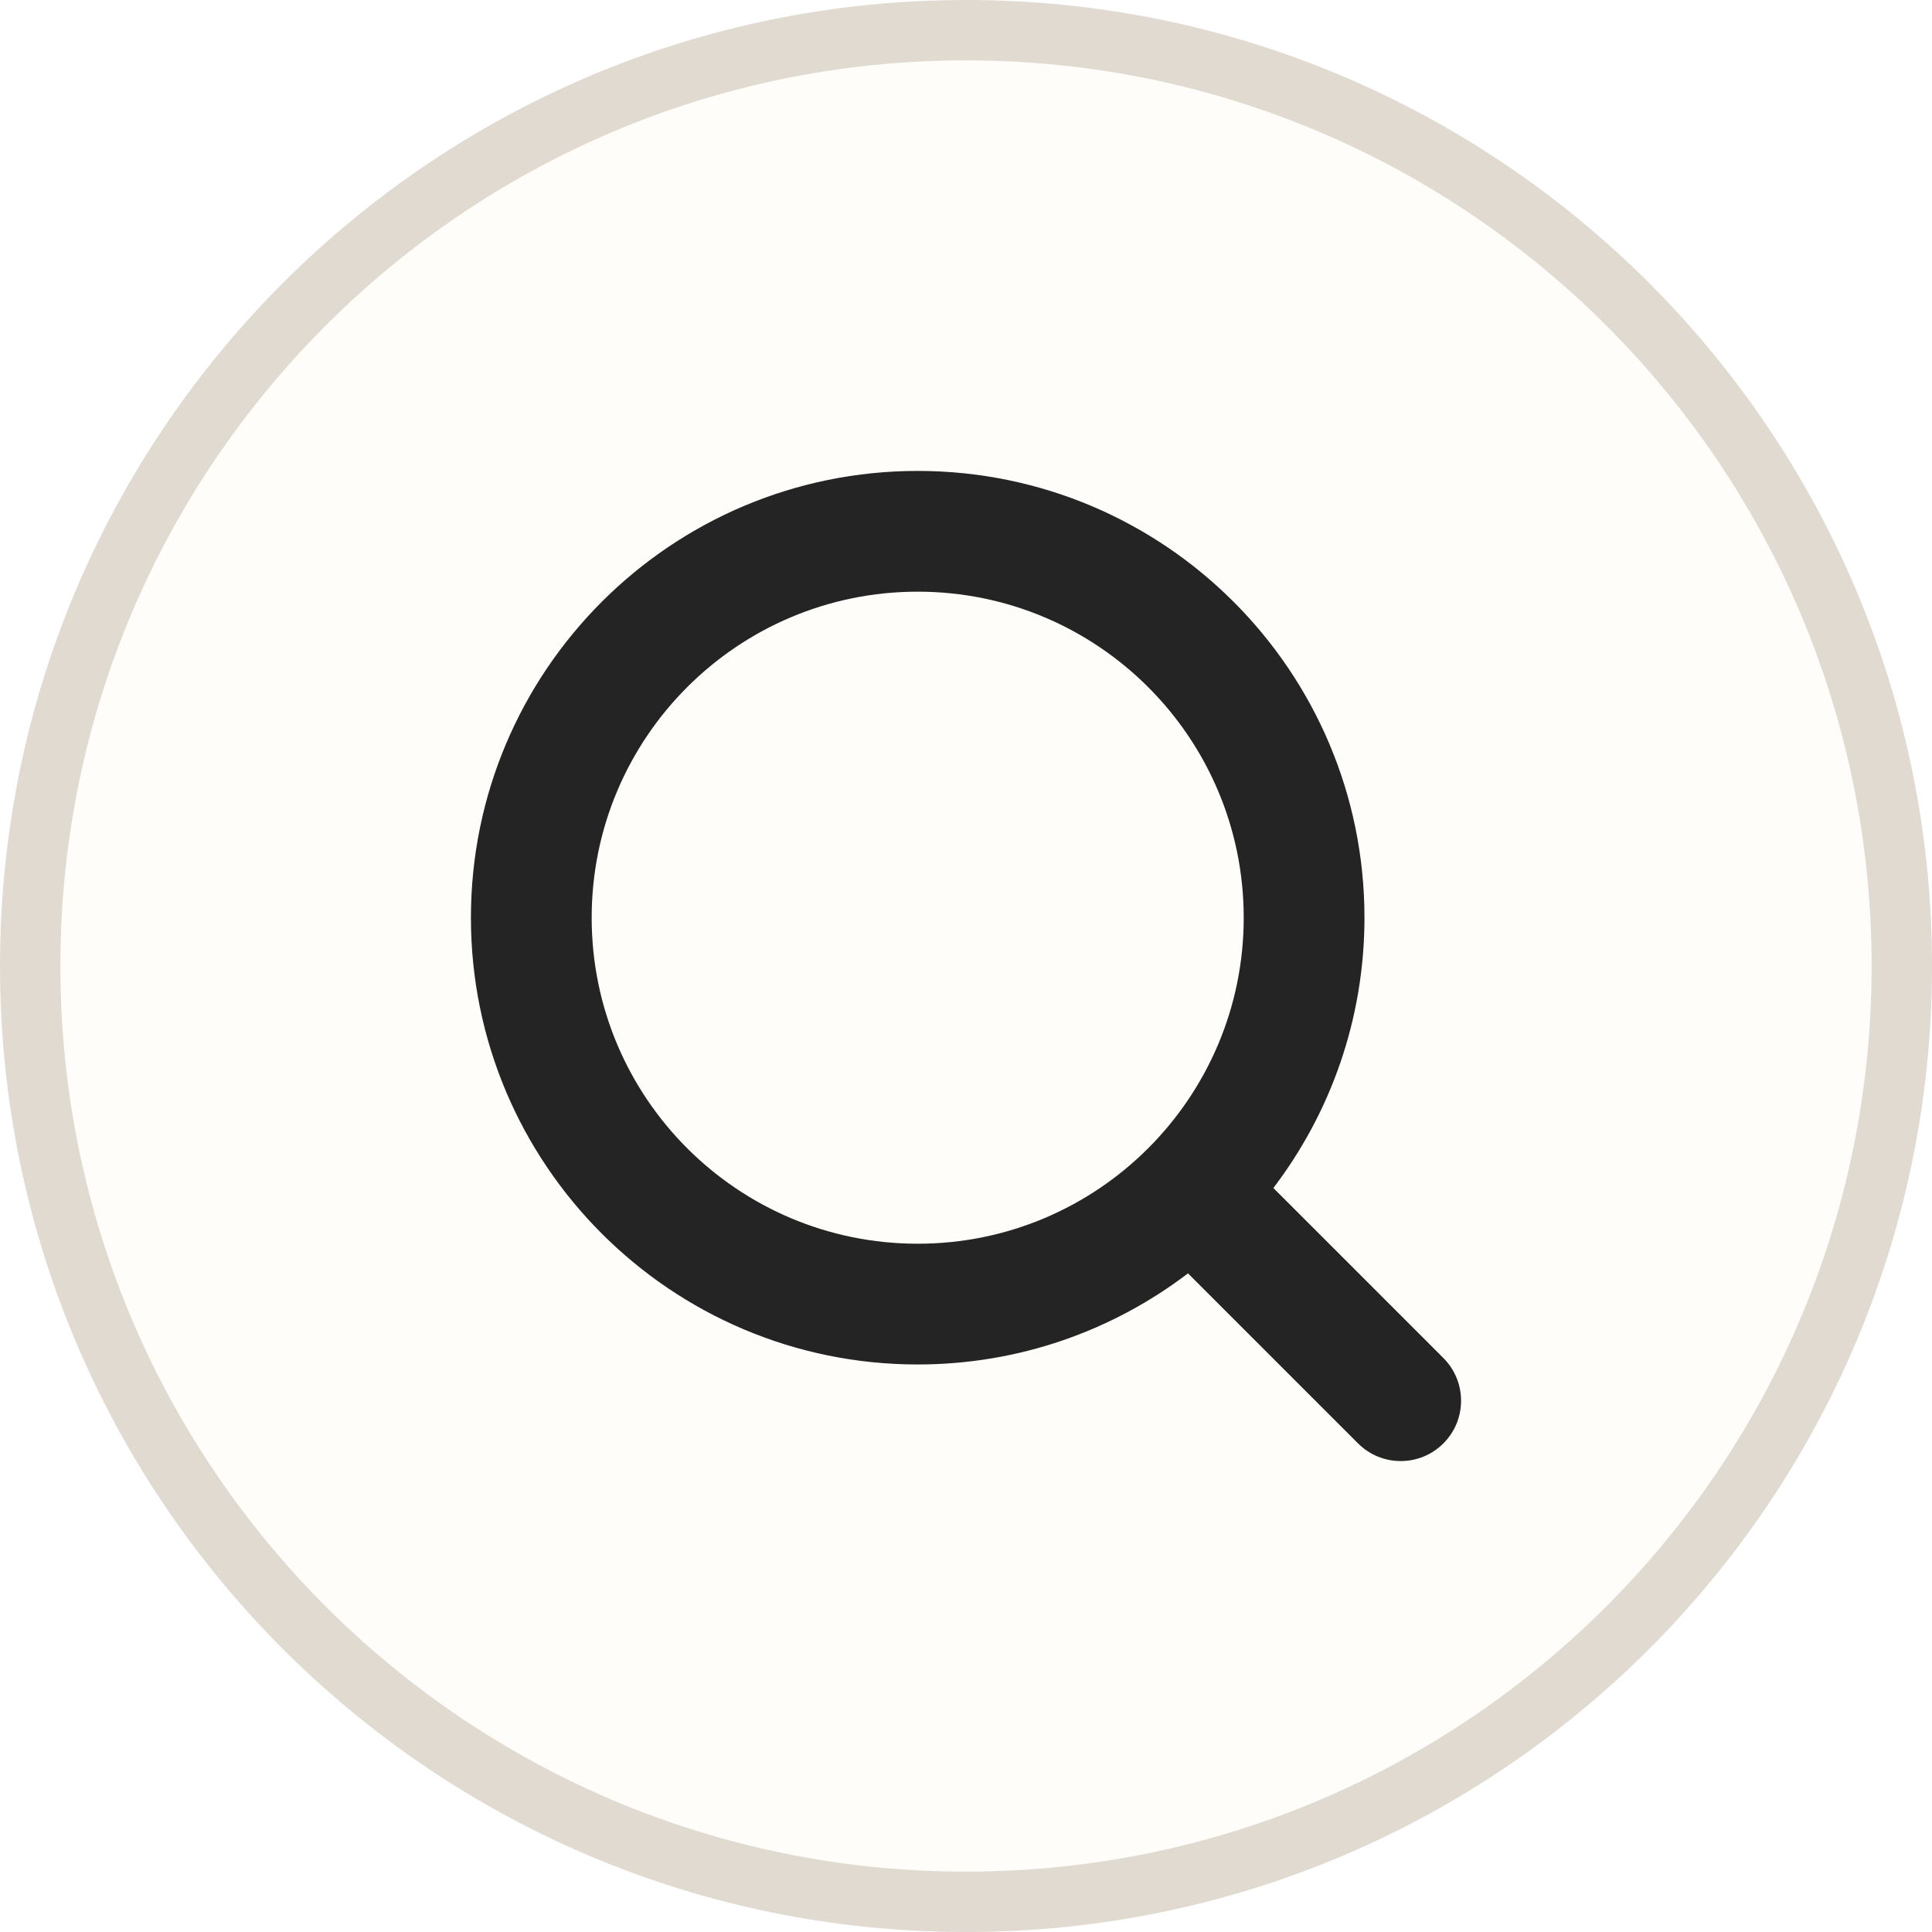
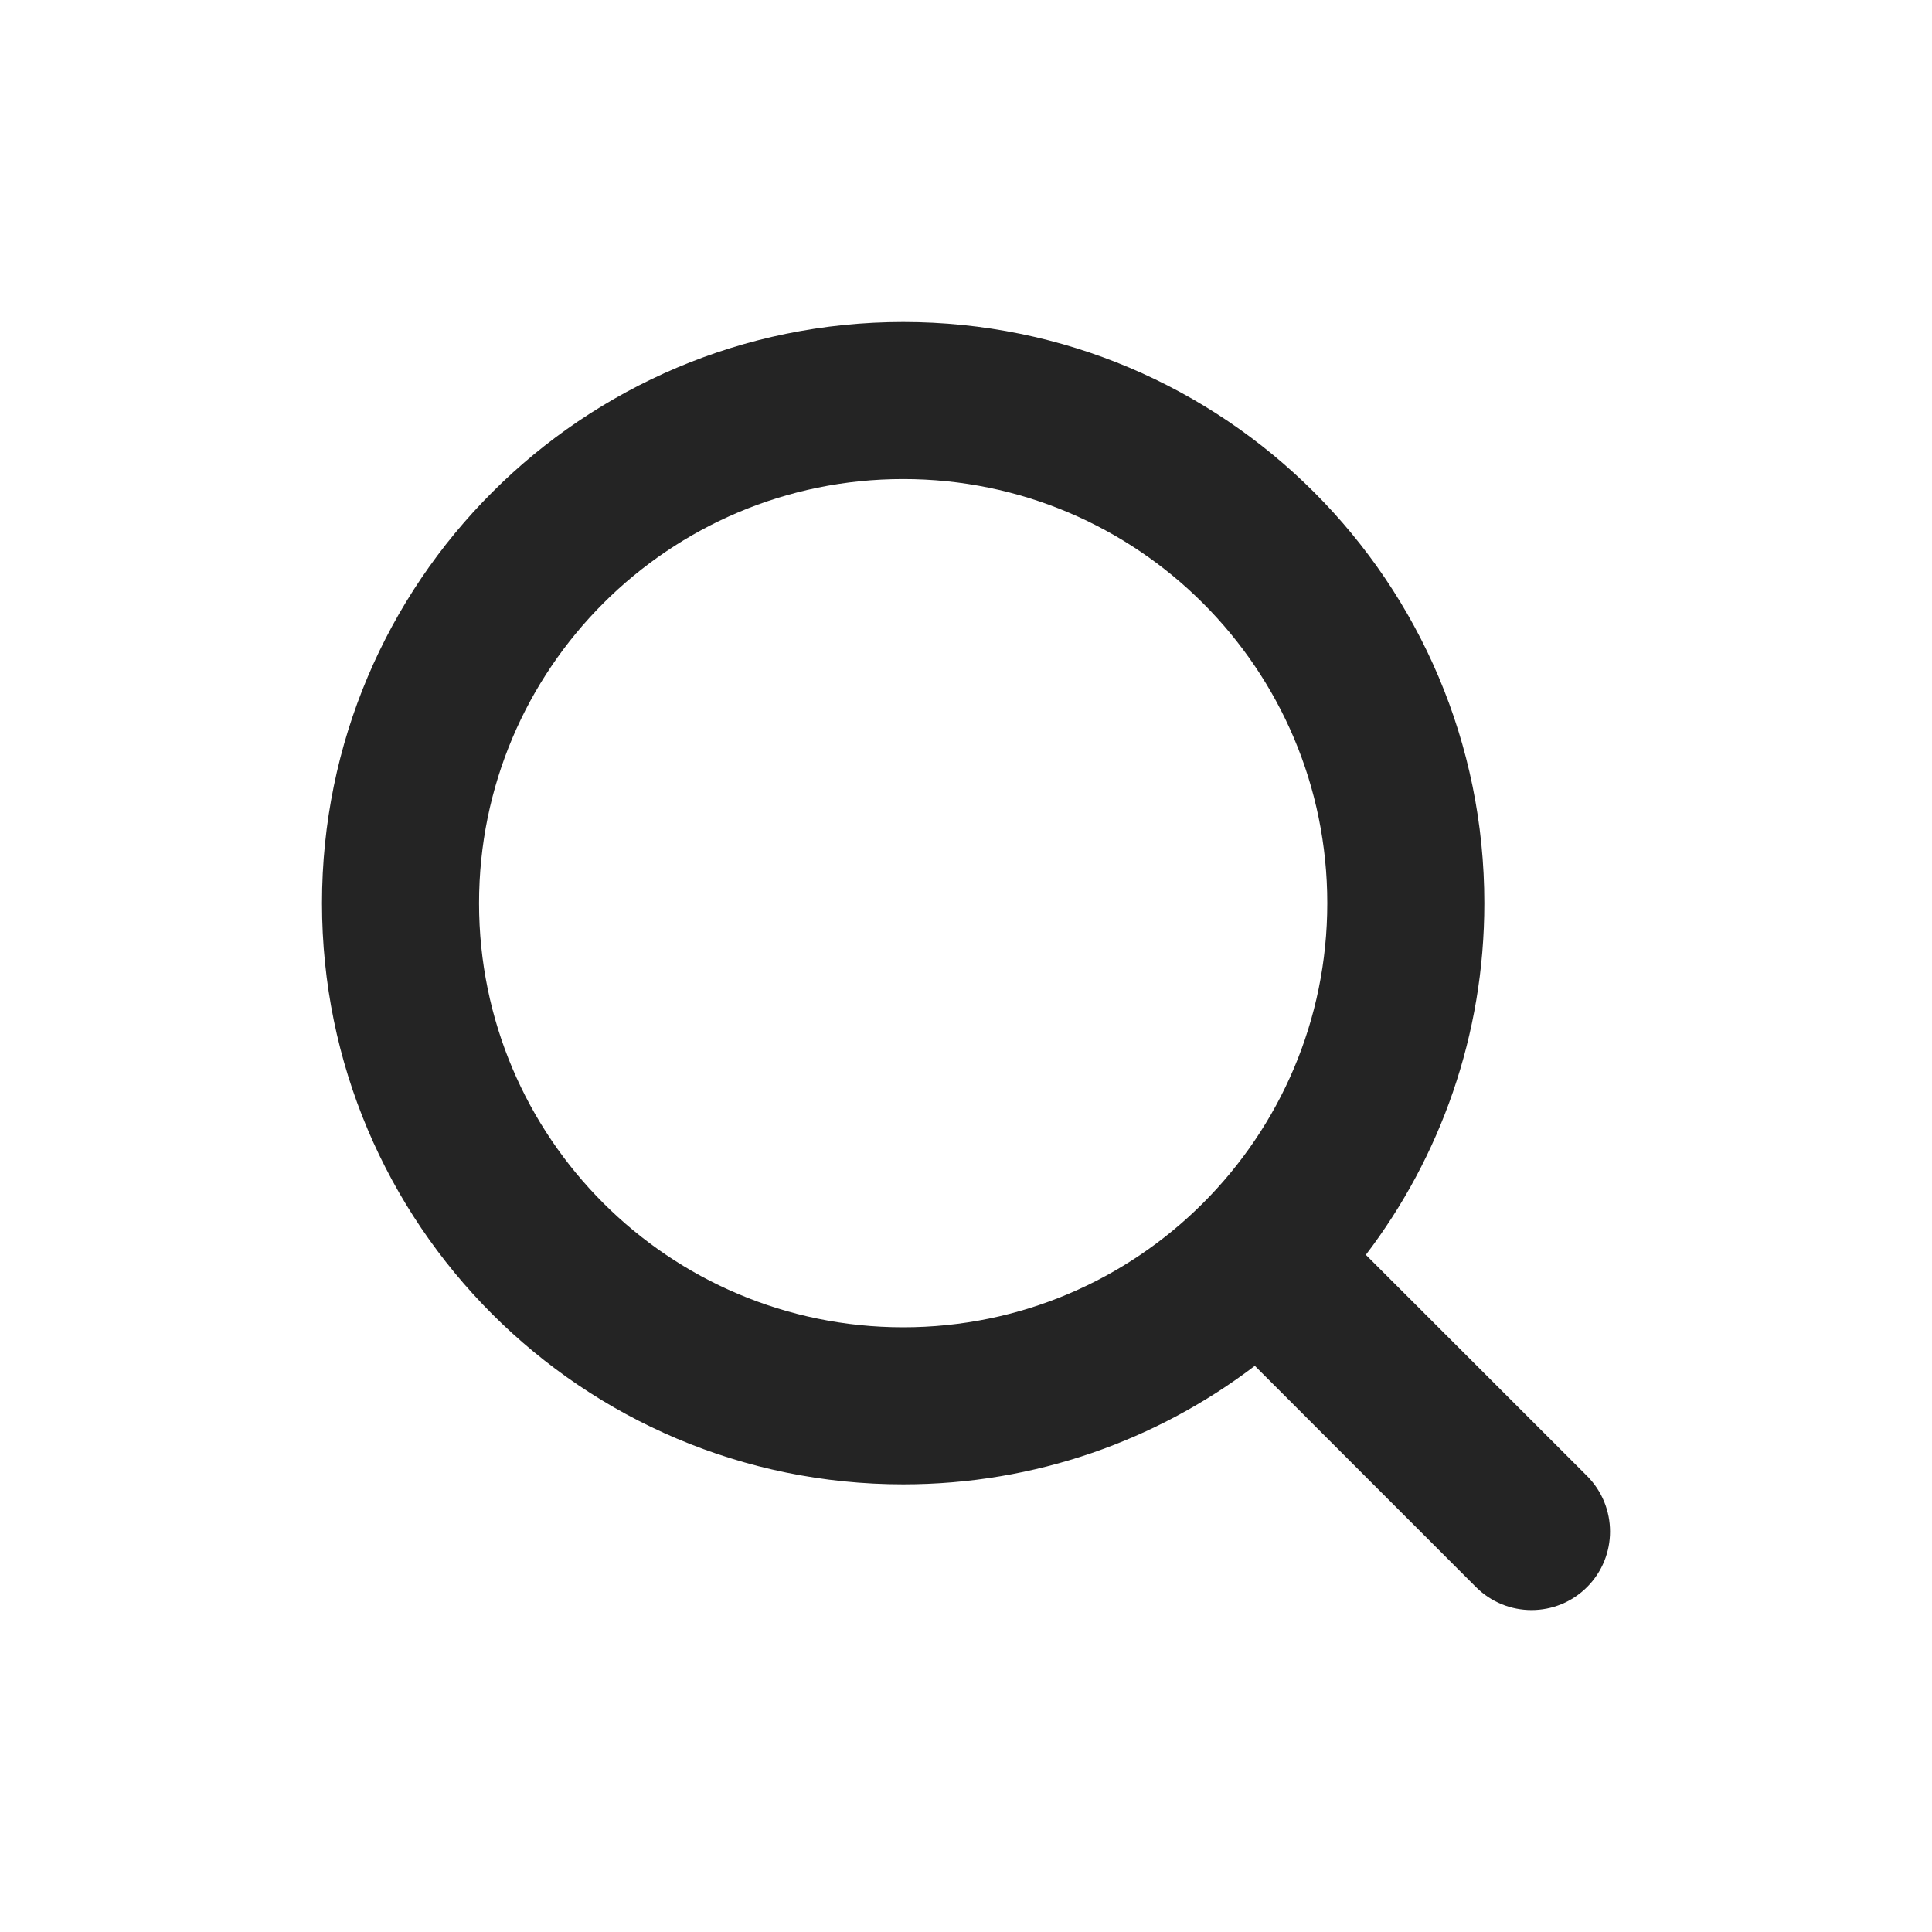
- <svg xmlns="http://www.w3.org/2000/svg" width="32" height="32" viewBox="0 0 32 32" fill="none">
-   <rect x="0.5" y="0.5" width="31" height="31" rx="15.5" fill="#FFFDFA" />
-   <rect x="0.5" y="0.5" width="31" height="31" rx="15.5" stroke="#E0DAD1" />
-   <path d="M15.2 7.8C19.287 7.8 22.599 11.114 22.6 15.2C22.599 16.883 22.037 18.434 21.091 19.677L23.907 22.493C24.297 22.884 24.298 23.517 23.907 23.907C23.517 24.298 22.884 24.297 22.493 23.907L19.677 21.091C18.434 22.037 16.883 22.6 15.2 22.6C11.114 22.6 7.8 19.287 7.8 15.2C7.8 11.114 11.113 7.8 15.2 7.8ZM15.2 9.8C12.218 9.8 9.8 12.218 9.8 15.2C9.8 18.183 12.218 20.6 15.2 20.6C18.182 20.6 20.599 18.182 20.6 15.2C20.599 12.218 18.182 9.8 15.2 9.8Z" fill="#242424" />
+ <svg xmlns="http://www.w3.org/2000/svg" width="24" height="24" viewBox="8 8 24 24" fill="none">
+   <path d="M19.22 12C23.207 12 26.439 15.233 26.439 19.22C26.439 20.862 25.89 22.375 24.967 23.588L27.715 26.335C28.095 26.716 28.096 27.334 27.715 27.715C27.334 28.096 26.716 28.096 26.335 27.715L23.588 24.967C22.375 25.89 20.862 26.439 19.22 26.439C15.232 26.439 12 23.207 12 19.22C12 15.233 15.232 12 19.22 12ZM19.22 13.951C16.31 13.951 13.951 16.31 13.951 19.22C13.951 22.129 16.31 24.488 19.22 24.488C22.129 24.488 24.488 22.129 24.488 19.22C24.488 16.31 22.129 13.951 19.22 13.951Z" fill="#242424" />
</svg>
